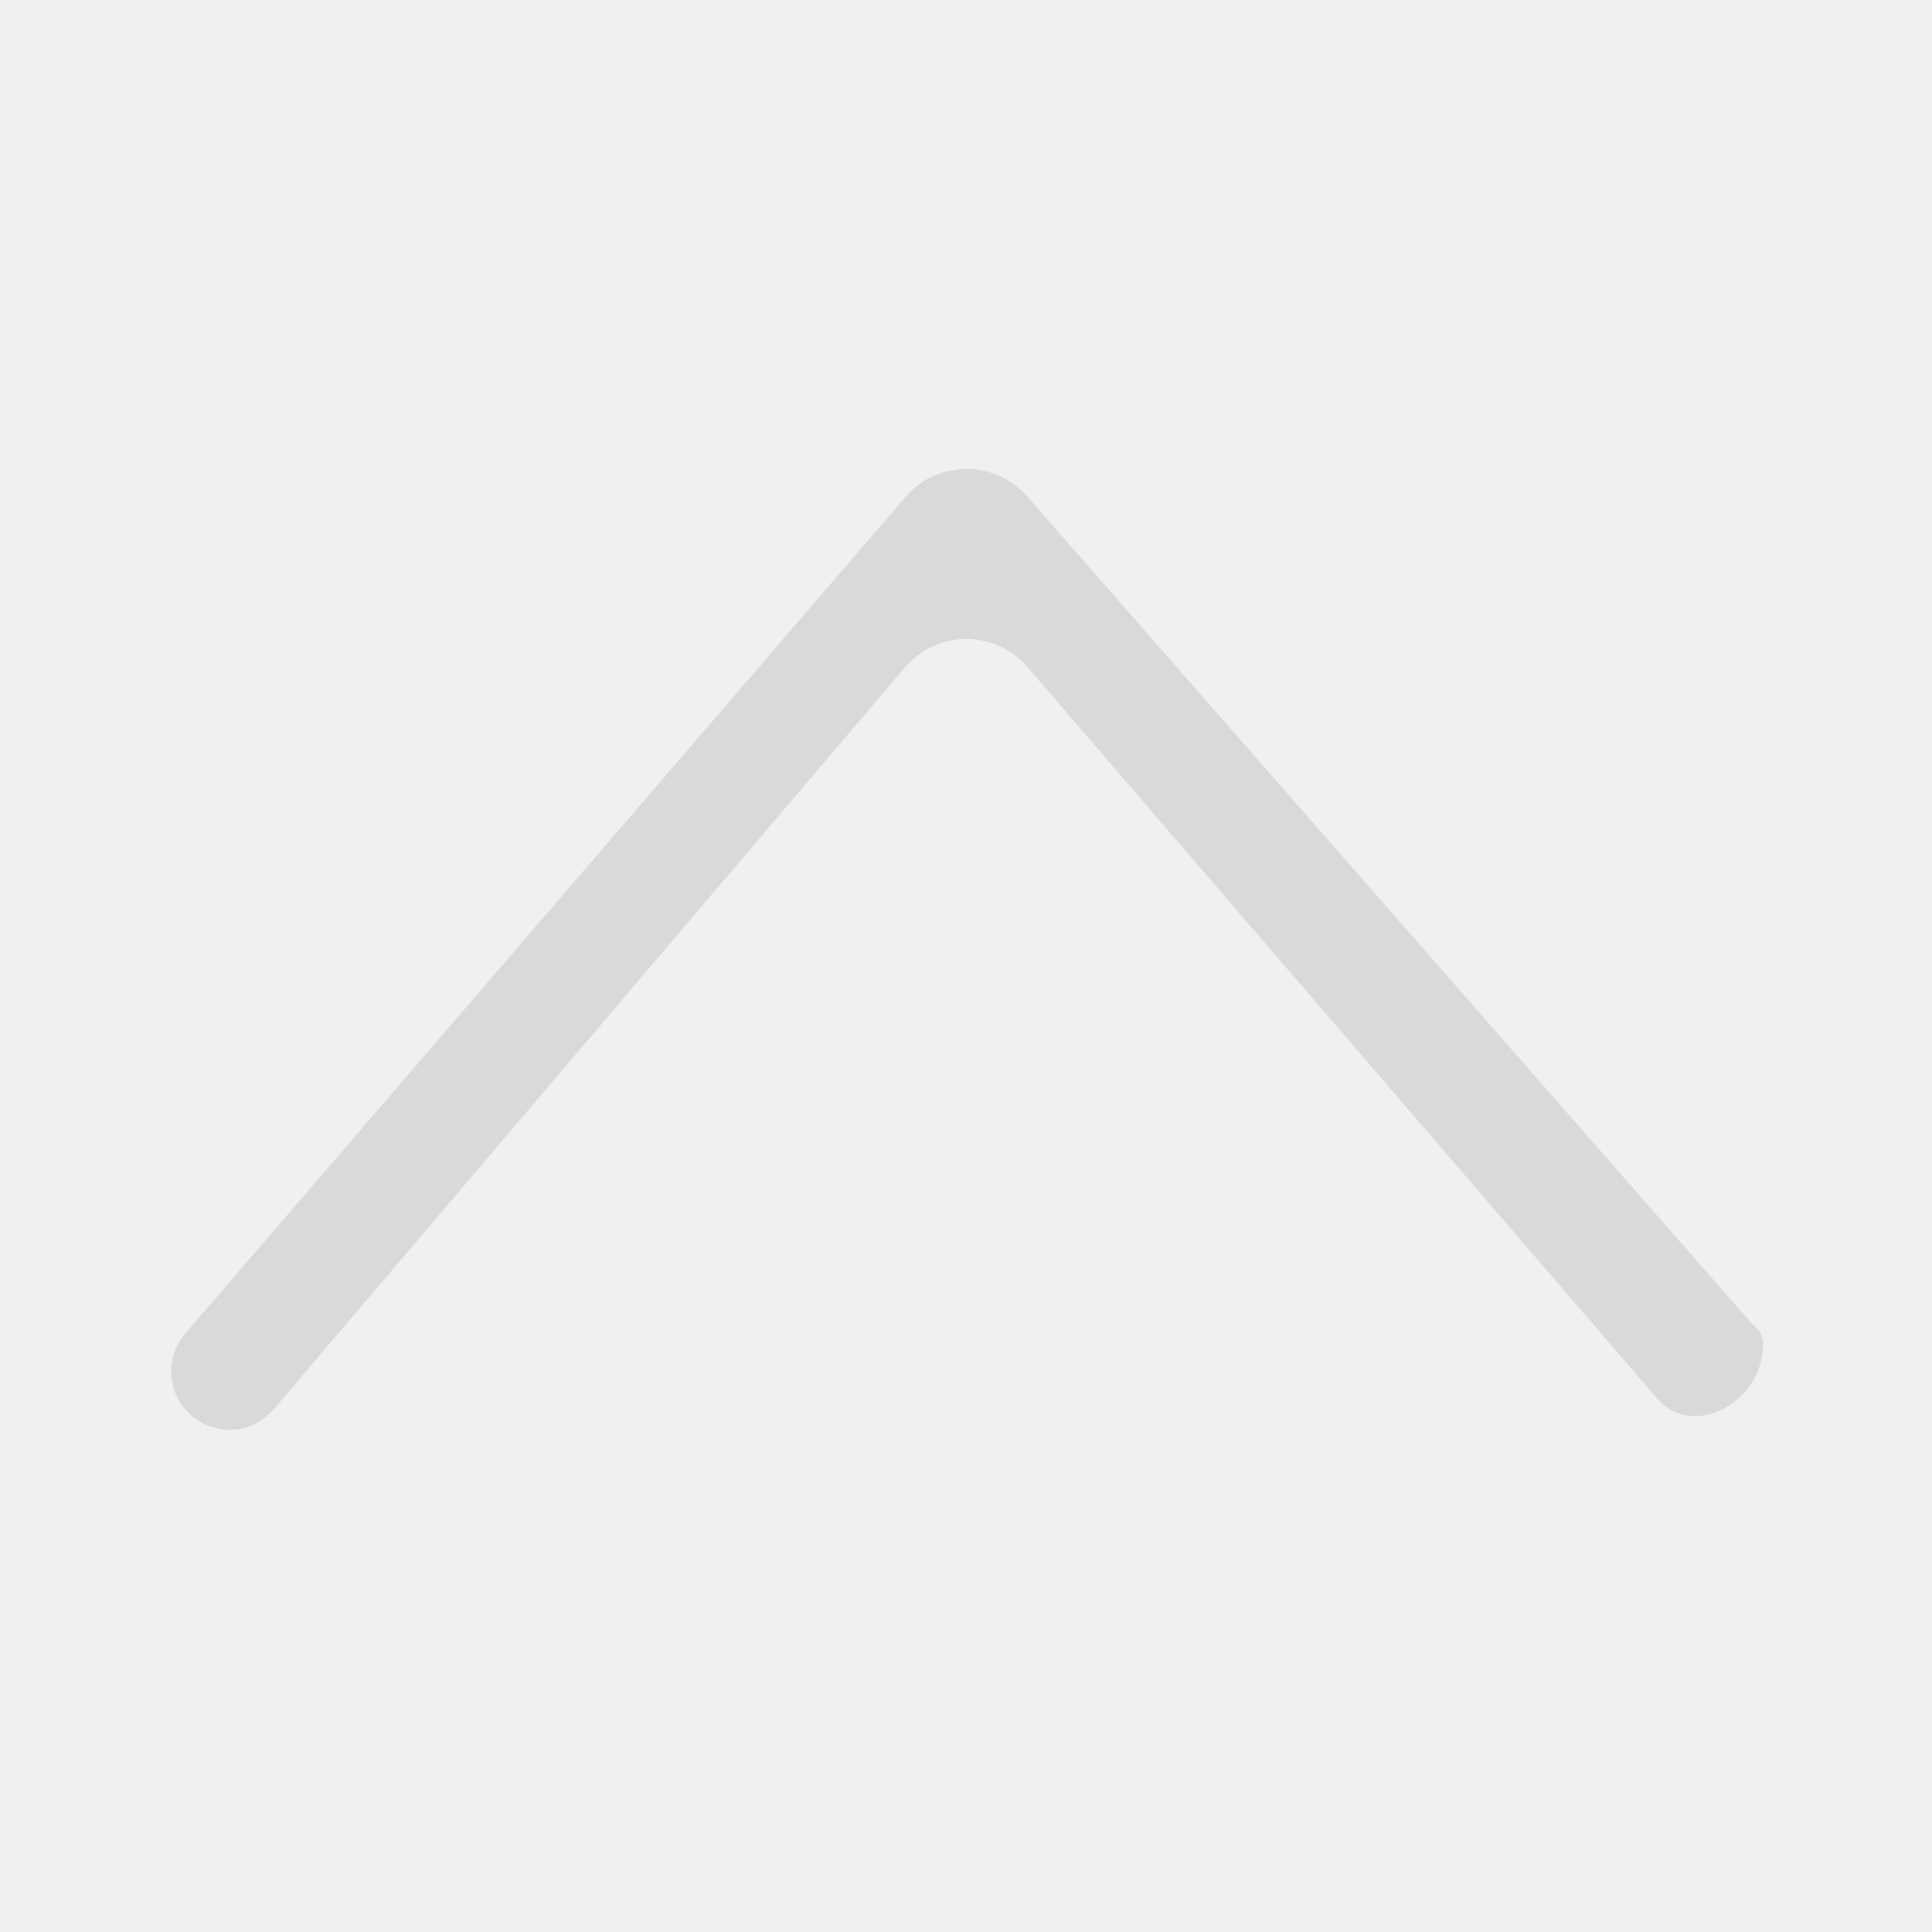
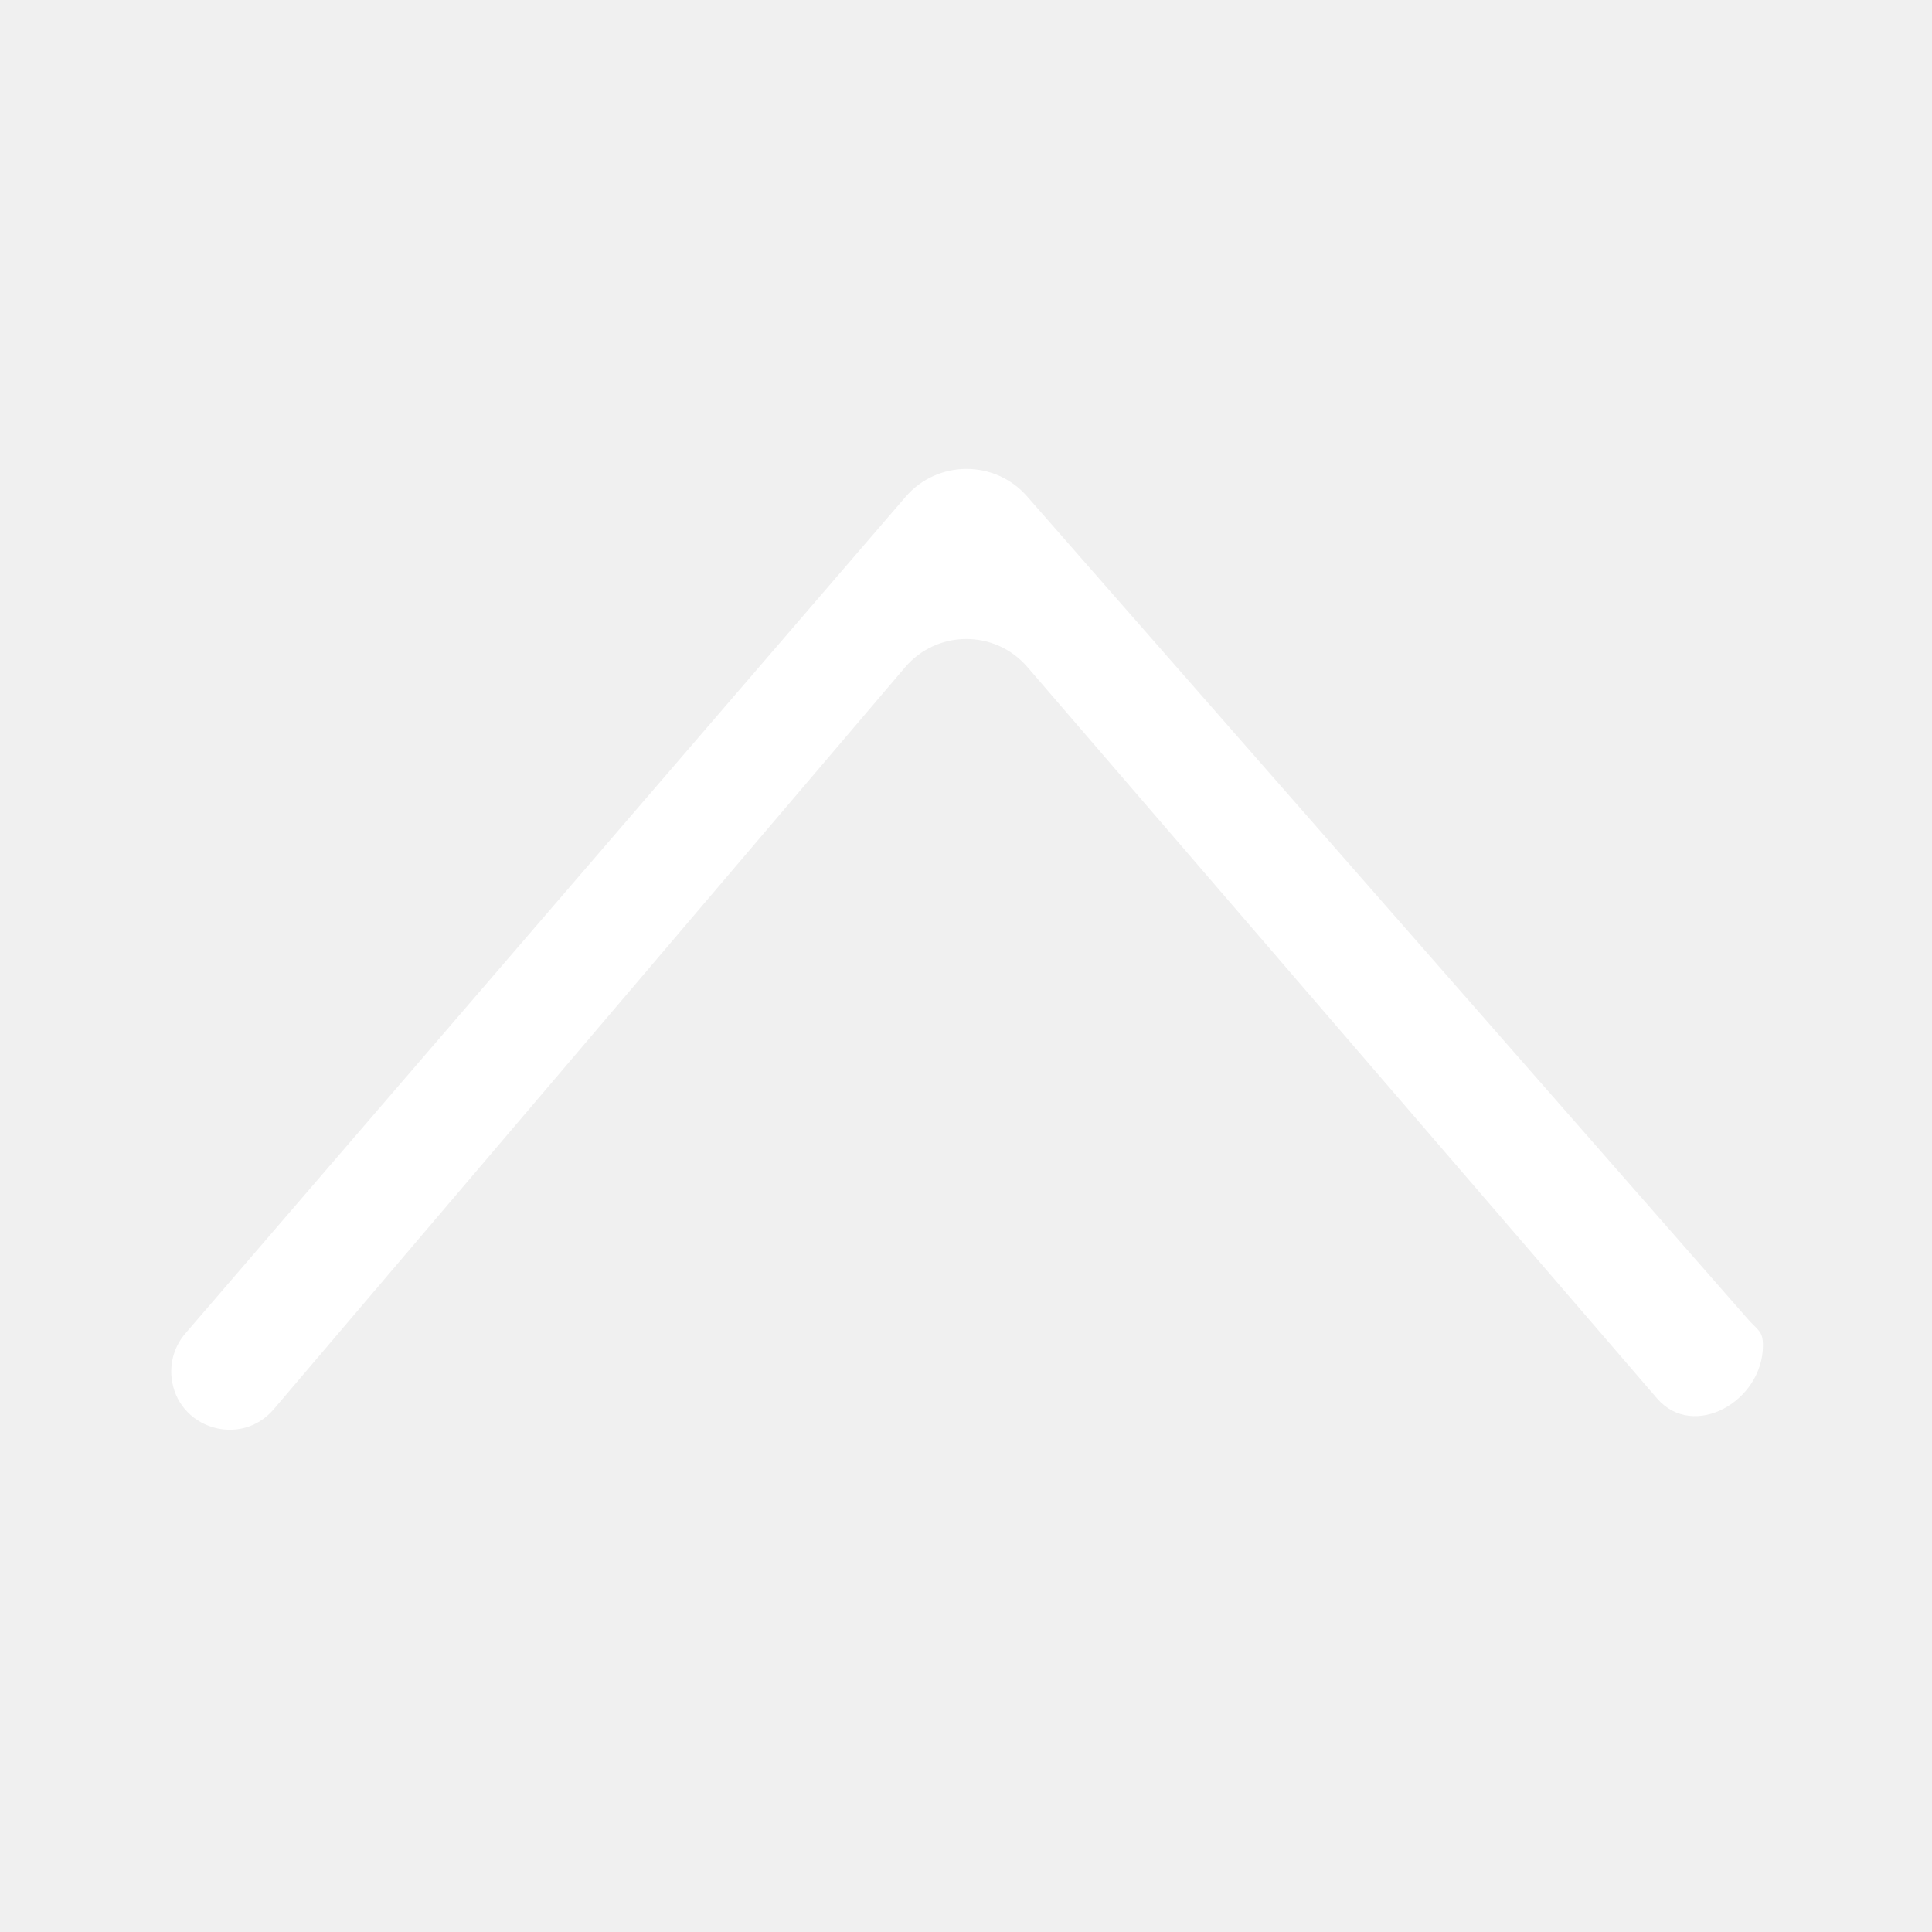
<svg xmlns="http://www.w3.org/2000/svg" width="120" height="120" viewBox="0 0 120 120" fill="none">
-   <path d="M63.812 41.428L102.916 86.852C105.182 89.484 109.5 87.037 109.5 83.564C109.5 82.655 109.17 82.624 108.572 81.941L63.794 30.831C61.791 28.544 58.227 28.559 56.244 30.863L11.512 82.824C10.866 83.575 10.556 84.558 10.654 85.544C10.972 88.716 14.941 89.956 17.007 87.527L56.214 41.449C58.203 39.112 61.809 39.101 63.812 41.428Z" fill="#D9D9D9" />
+   <path d="M63.812 41.428L102.916 86.852C105.182 89.484 109.5 87.037 109.5 83.564C109.5 82.655 109.17 82.624 108.572 81.941L63.794 30.831C61.791 28.544 58.227 28.559 56.244 30.863L11.512 82.824C10.866 83.575 10.556 84.558 10.654 85.544C10.972 88.716 14.941 89.956 17.007 87.527L56.214 41.449C58.203 39.112 61.809 39.101 63.812 41.428Z" fill="white" />
</svg>
